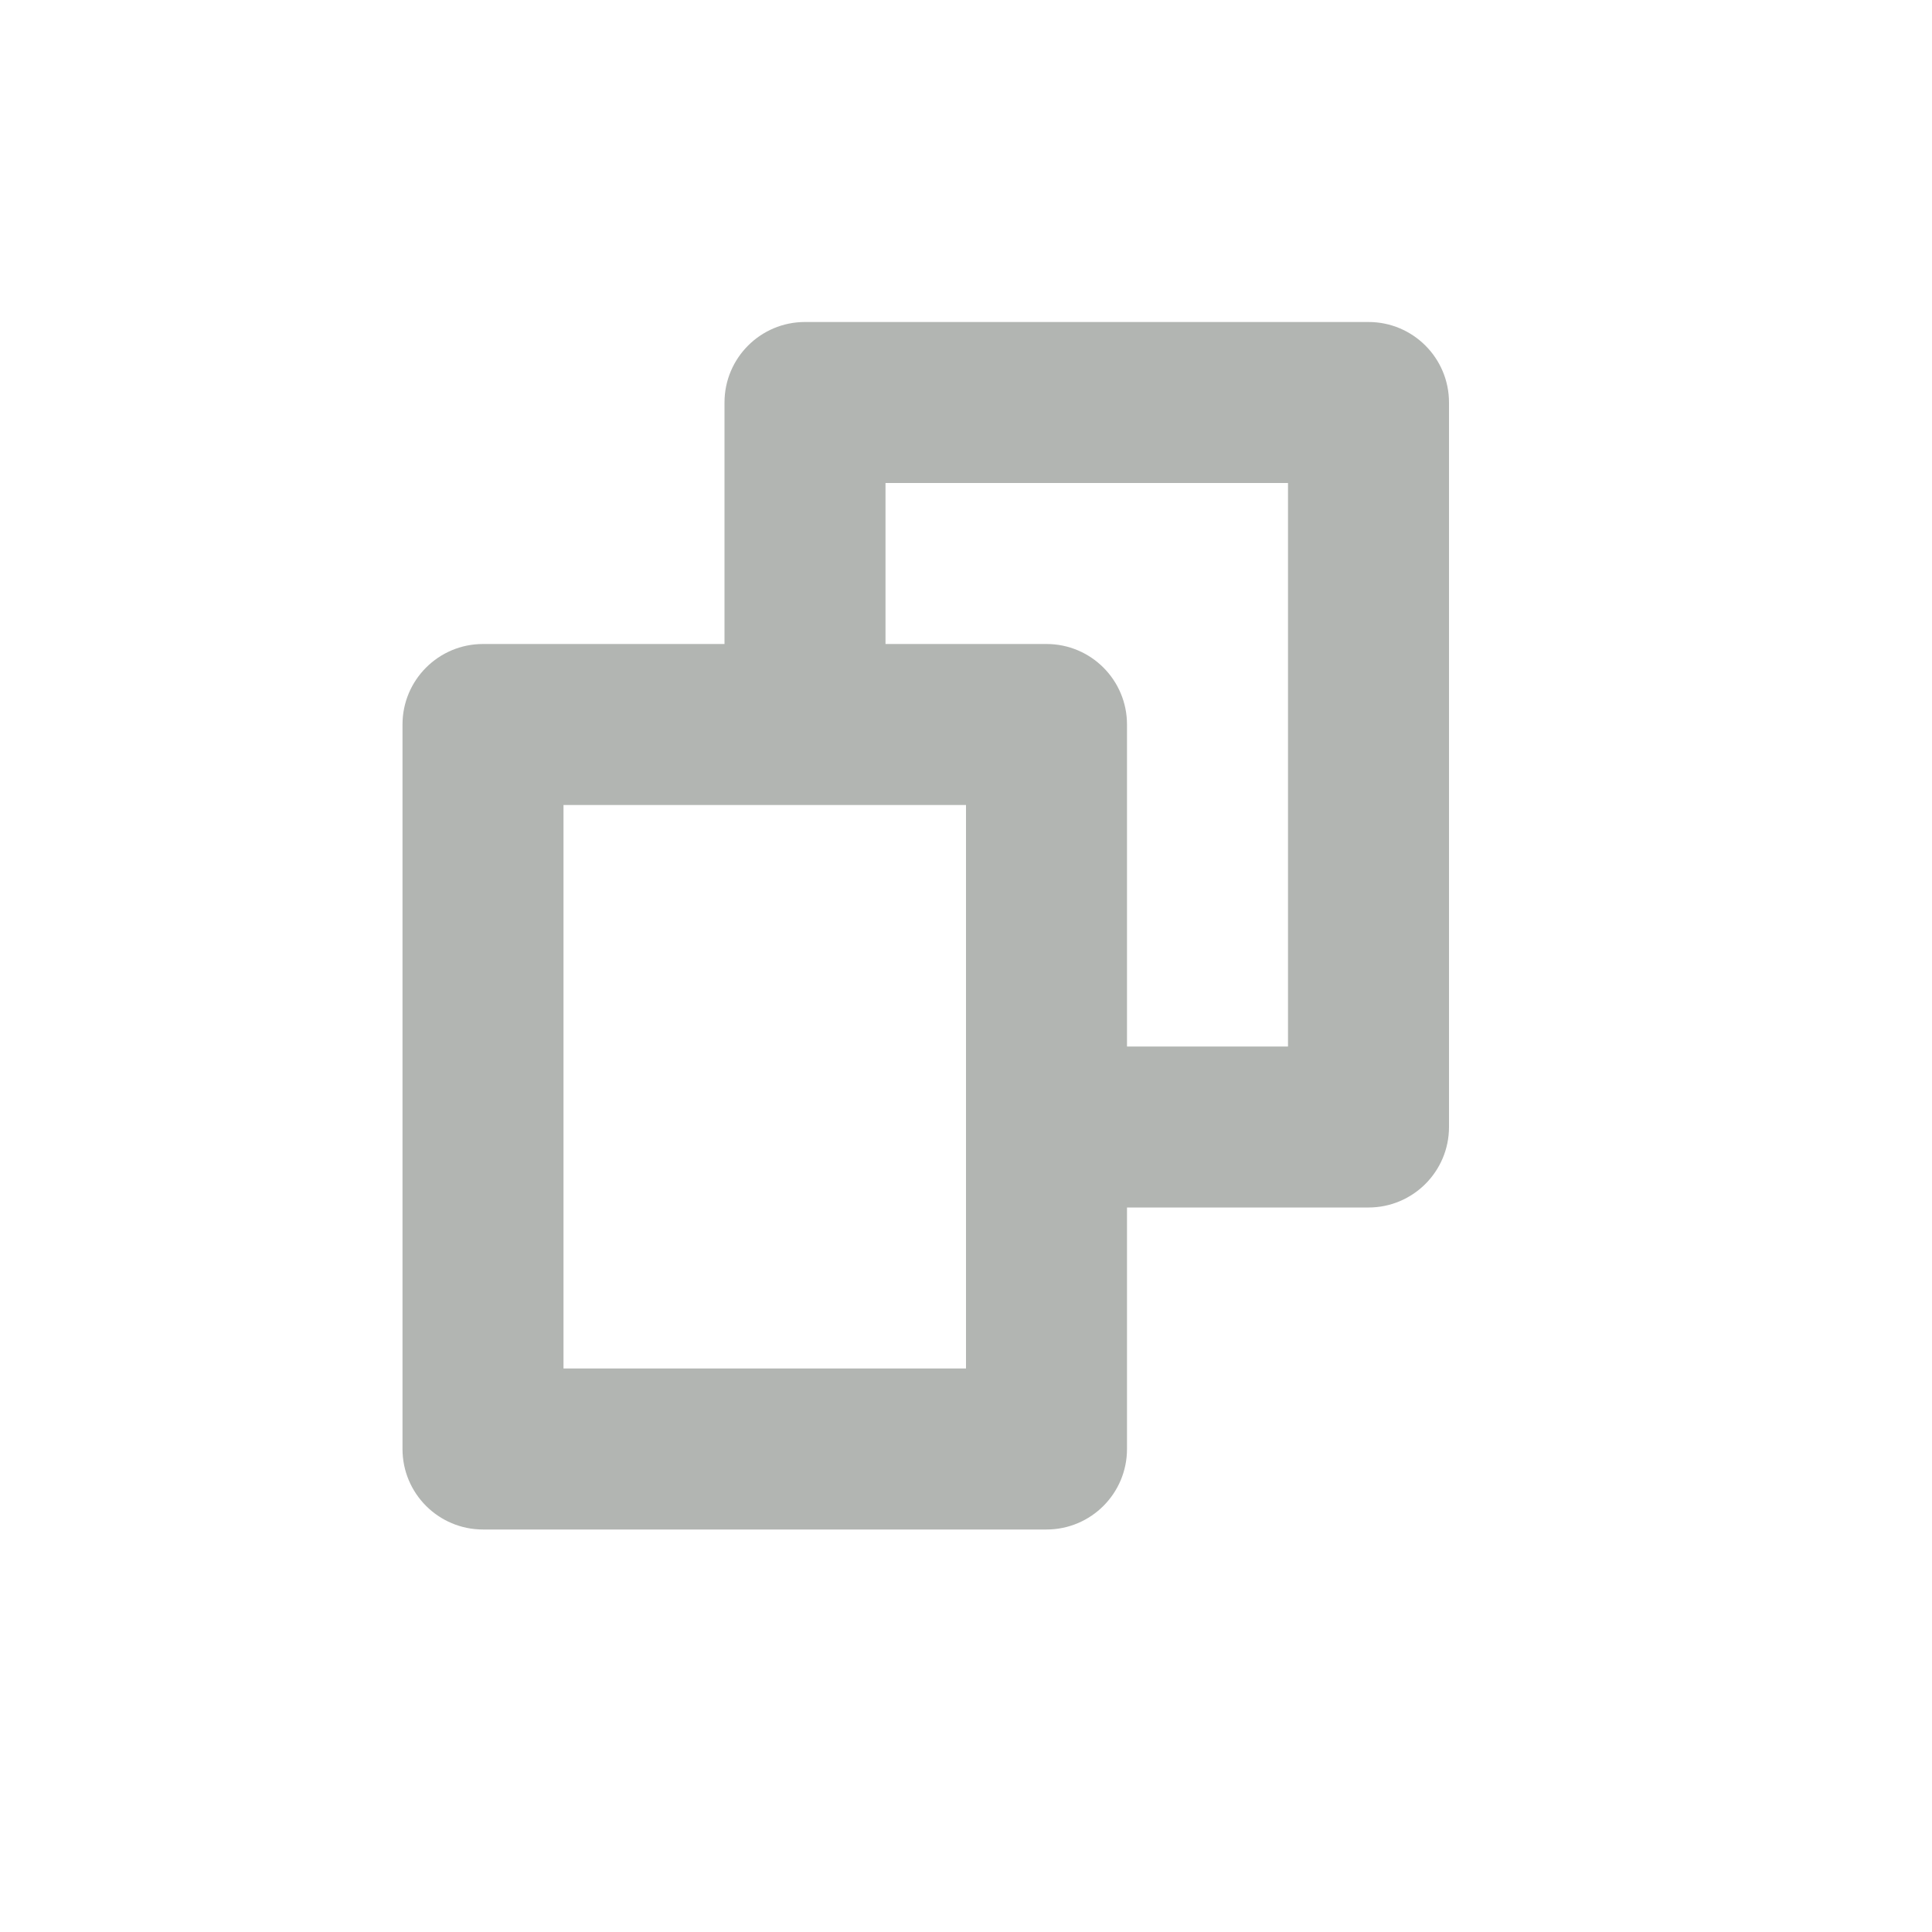
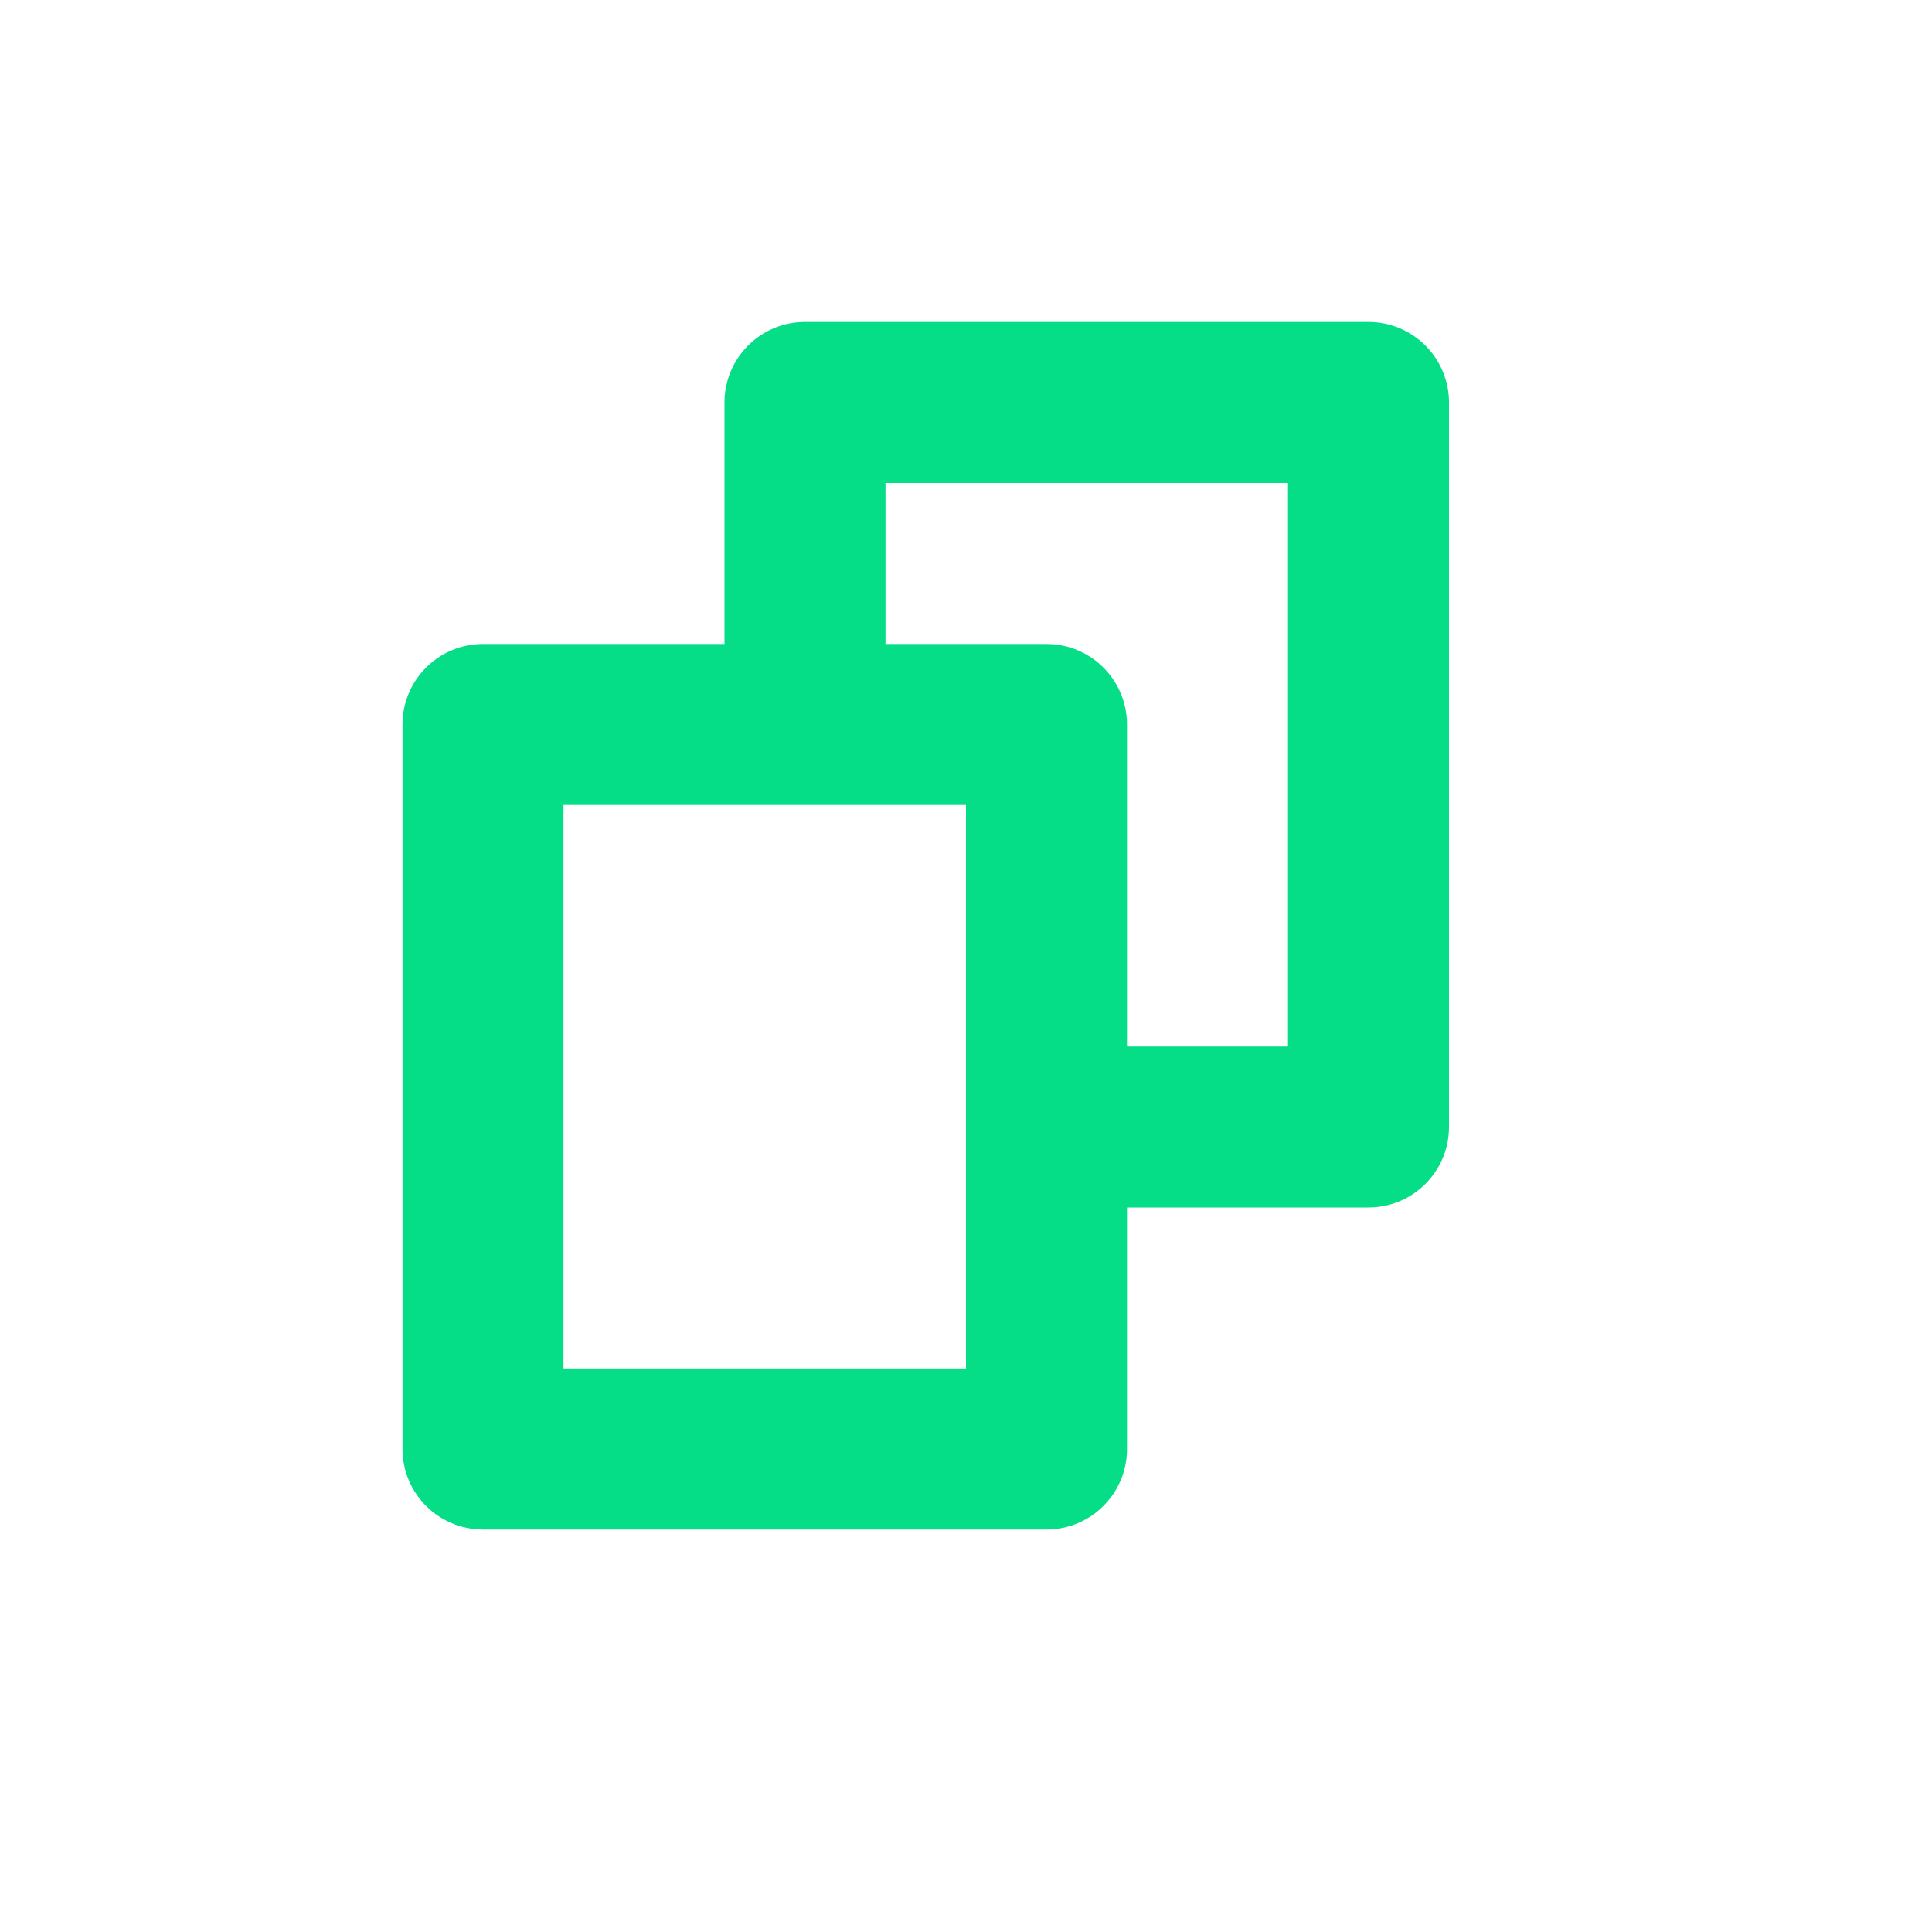
<svg xmlns="http://www.w3.org/2000/svg" width="24" height="24" viewBox="0 0 24 24">
  <g fill="none" fill-rule="evenodd">
-     <path fill="#B2B5B2" fill-rule="nonzero" d="M14 13h2V6h-5v2h2a1 1 0 0 1 1 1v4zM9 8V5a1 1 0 0 1 1-1h7a1 1 0 0 1 1 1v9a1 1 0 0 1-1 1h-3v3a1 1 0 0 1-1 1H6a1 1 0 0 1-1-1V9a1 1 0 0 1 1-1h3zm-2 2v7h5v-7H7z" />
+     <path fill="#05de87" fill-rule="nonzero" d="M14 13h2V6h-5v2h2a1 1 0 0 1 1 1v4zM9 8V5a1 1 0 0 1 1-1h7a1 1 0 0 1 1 1v9a1 1 0 0 1-1 1h-3v3a1 1 0 0 1-1 1H6a1 1 0 0 1-1-1V9a1 1 0 0 1 1-1h3zm-2 2v7h5v-7H7z" />
  </g>
</svg>
